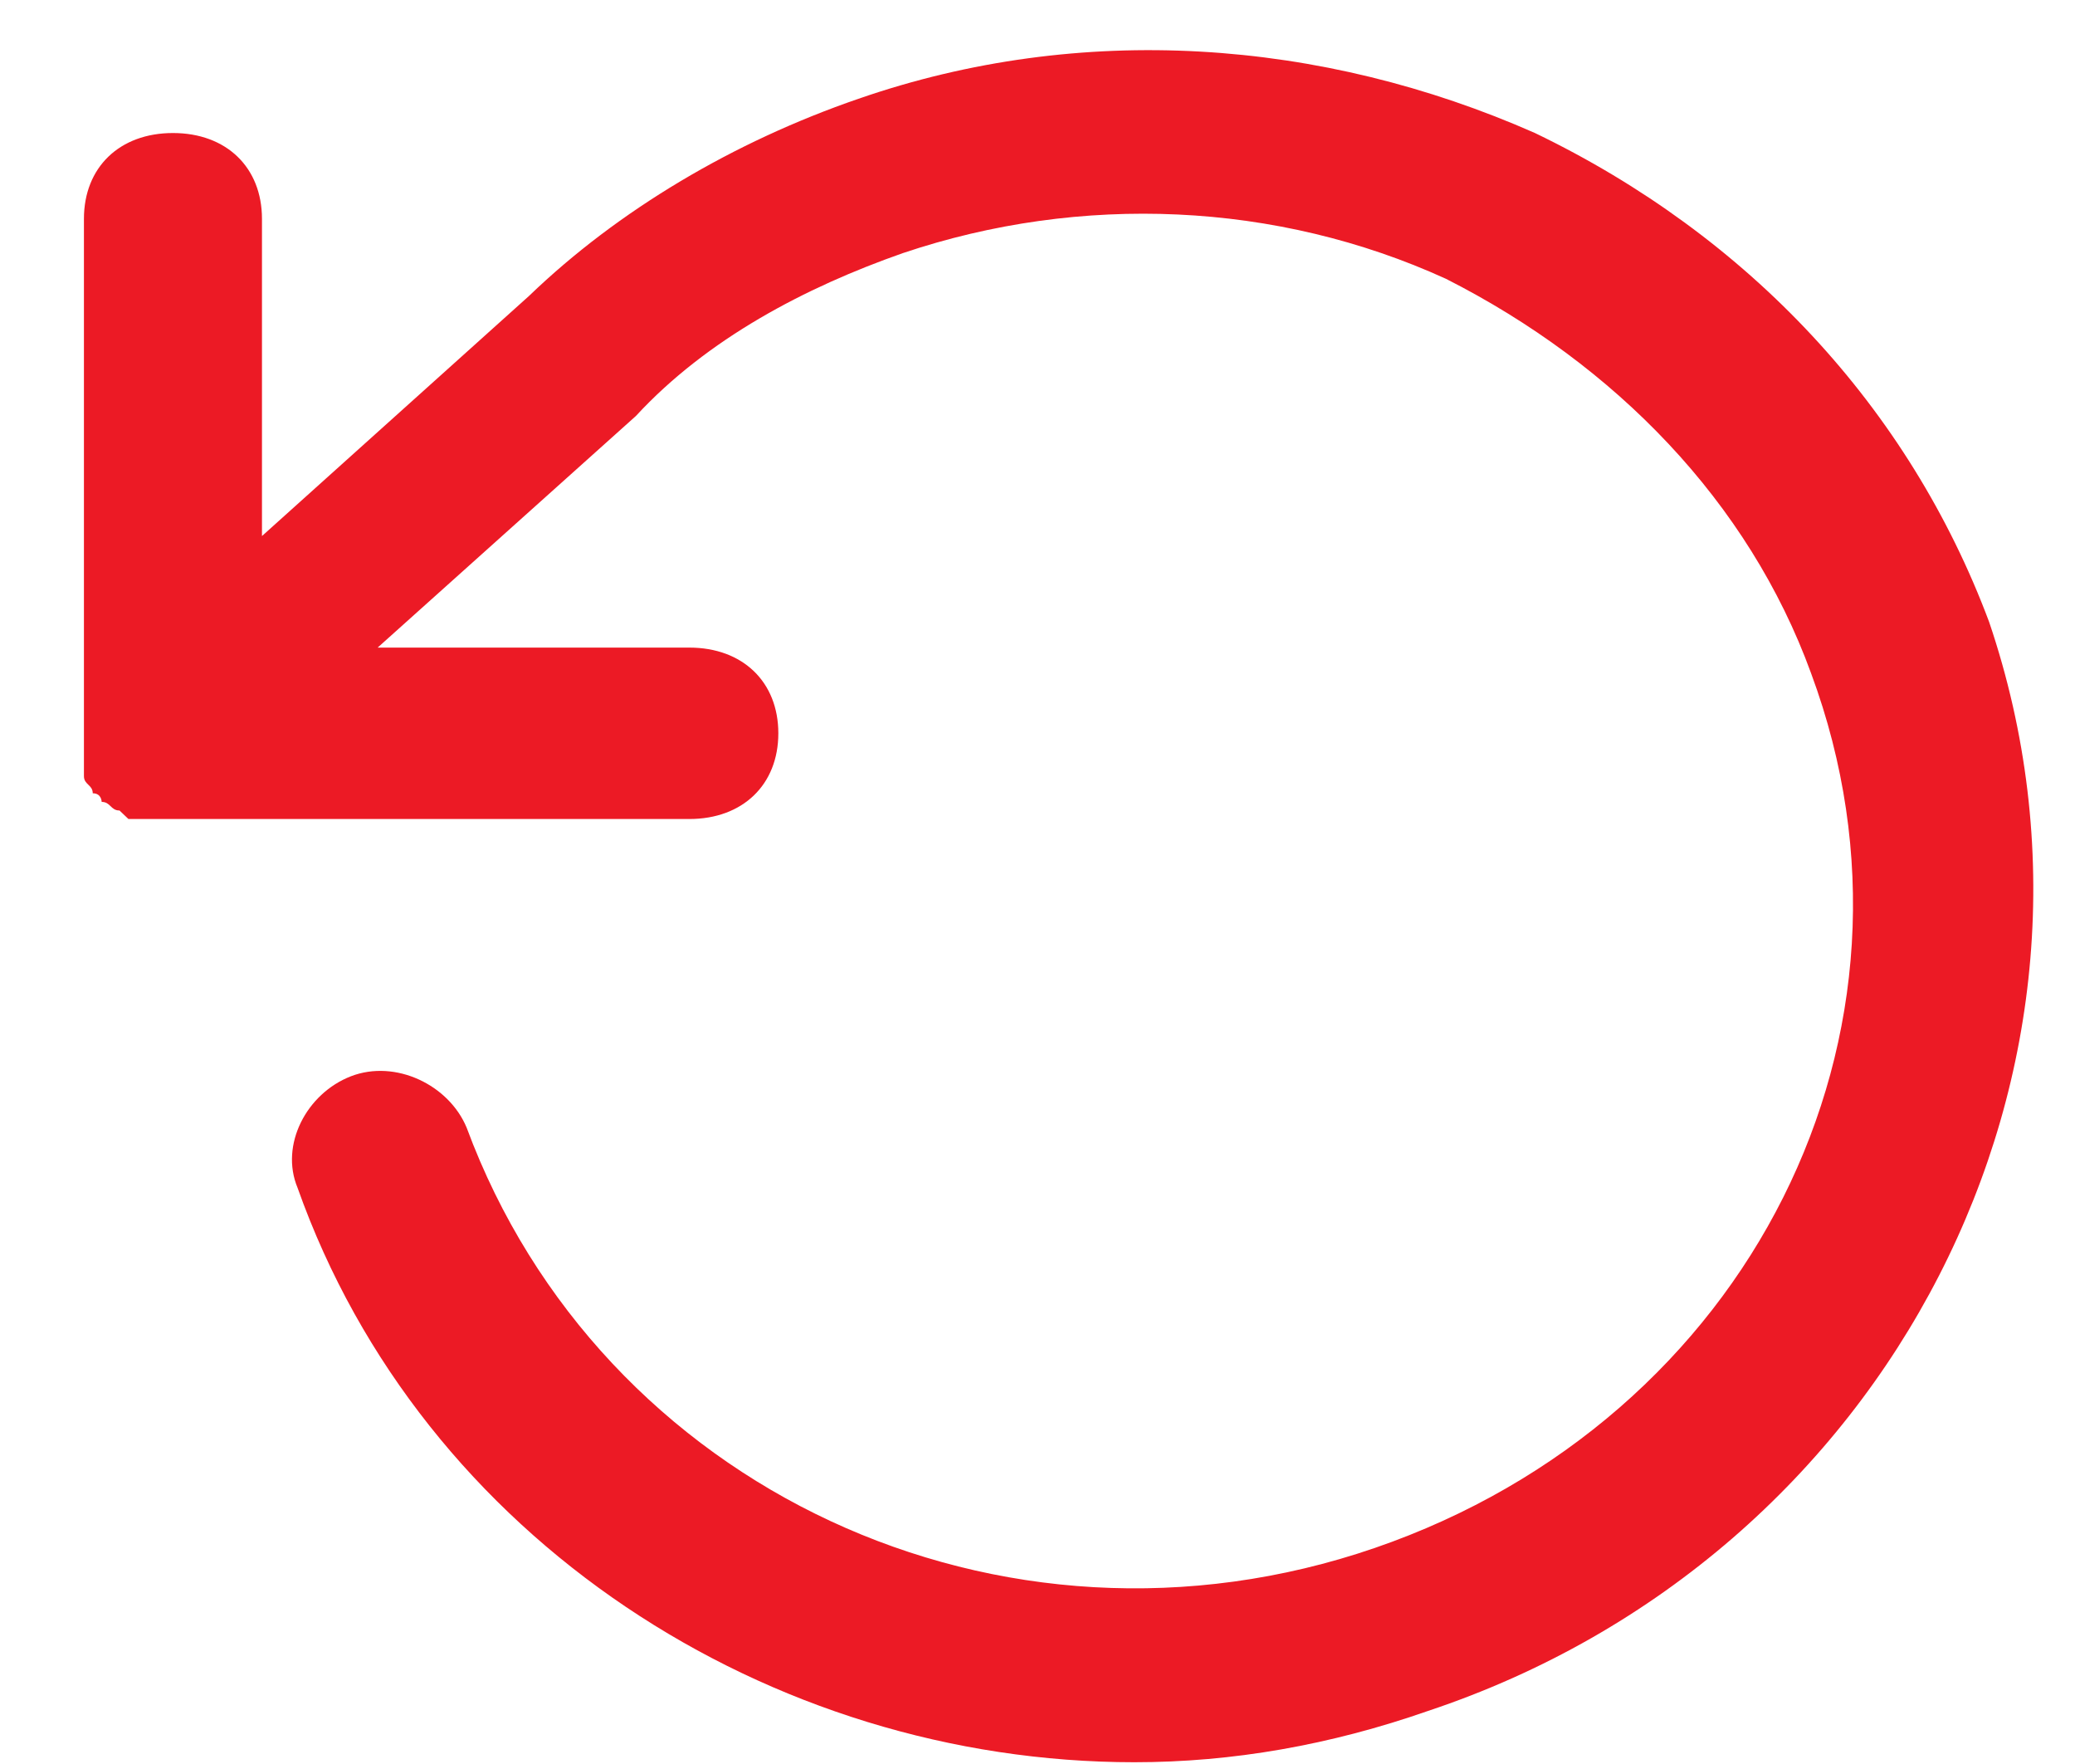
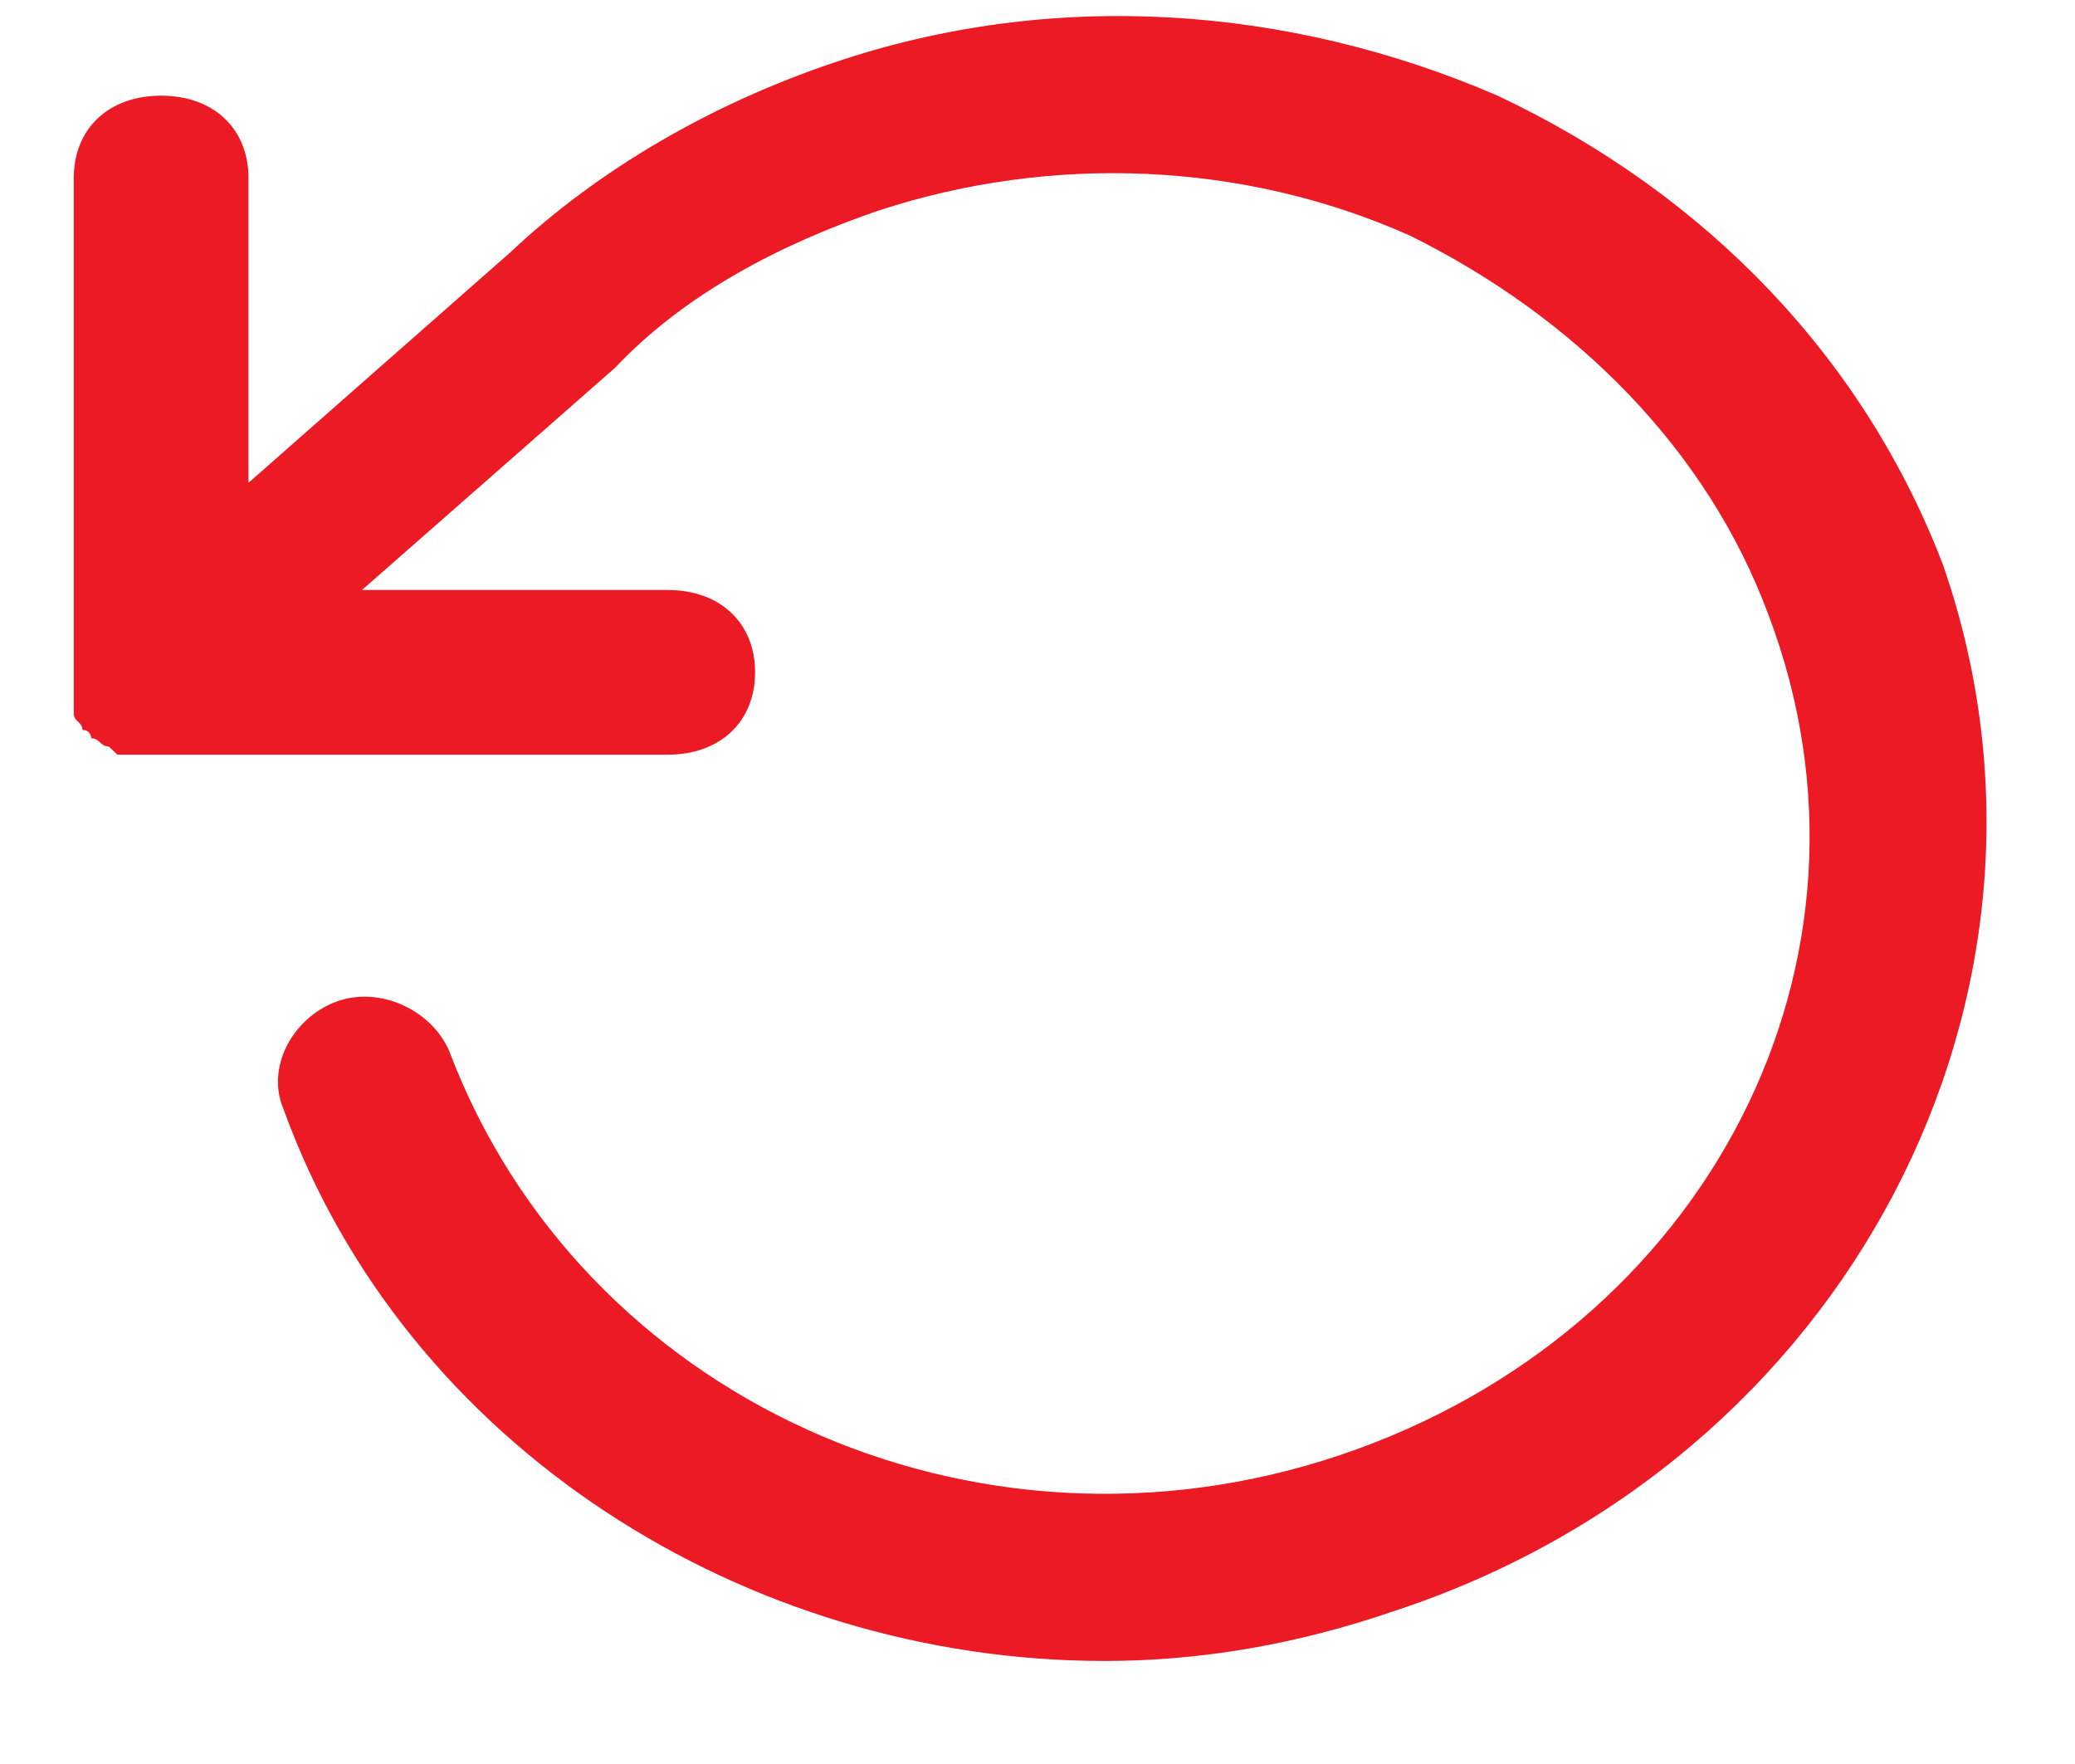
<svg xmlns="http://www.w3.org/2000/svg" width="20" height="17" viewBox="0 0 20 17" fill="none">
-   <path d="M13.766 16.488C12.822 16.818 11.878 16.983 10.934 16.983C7.416 16.983 4.069 14.835 2.868 11.447C2.696 11.034 2.954 10.538 3.383 10.372C3.812 10.207 4.327 10.455 4.498 10.868C5.785 14.339 9.647 16.157 13.251 14.918C16.855 13.678 18.743 9.959 17.456 6.488C16.855 4.836 15.568 3.514 13.937 2.687C12.307 1.943 10.419 1.861 8.703 2.439C7.759 2.77 6.815 3.266 6.129 4.009L3.64 6.241H6.644C7.158 6.241 7.502 6.571 7.502 7.067C7.502 7.563 7.158 7.893 6.644 7.893H1.495V7.893C1.409 7.893 1.323 7.893 1.323 7.893H1.238L1.152 7.811C1.066 7.811 1.066 7.728 0.98 7.728V7.728C0.98 7.728 0.98 7.645 0.894 7.645C0.894 7.563 0.809 7.563 0.809 7.48C0.809 7.397 0.809 7.315 0.809 7.315V7.232V2.109C0.809 1.613 1.152 1.282 1.667 1.282C2.182 1.282 2.525 1.613 2.525 2.109V5.166L5.099 2.852C5.957 2.026 7.073 1.365 8.274 0.952C10.419 0.208 12.736 0.373 14.795 1.282C16.855 2.274 18.399 3.927 19.172 5.993C20.63 10.29 18.228 15 13.766 16.488Z" fill="#EC1A25" />
+   <path d="M13.425 15.53C12.498 15.848 11.572 16.007 10.646 16.007C7.194 16.007 3.91 13.943 2.732 10.687C2.563 10.29 2.816 9.814 3.237 9.655C3.658 9.496 4.163 9.735 4.331 10.132C5.594 13.466 9.383 15.213 12.919 14.022C16.456 12.831 18.308 9.258 17.045 5.924C16.456 4.336 15.193 3.066 13.593 2.272C11.993 1.557 10.141 1.478 8.457 2.033C7.531 2.351 6.605 2.827 5.931 3.542L3.489 5.686H6.436C6.941 5.686 7.278 6.003 7.278 6.479C7.278 6.956 6.941 7.273 6.436 7.273H1.385V7.273C1.3 7.273 1.216 7.273 1.216 7.273H1.132L1.048 7.194C0.964 7.194 0.964 7.115 0.879 7.115V7.115C0.879 7.115 0.879 7.035 0.795 7.035C0.795 6.956 0.711 6.956 0.711 6.876C0.711 6.797 0.711 6.718 0.711 6.718V6.638V1.716C0.711 1.239 1.048 0.922 1.553 0.922C2.058 0.922 2.395 1.239 2.395 1.716V4.653L4.921 2.43C5.763 1.636 6.857 1.001 8.036 0.604C10.141 -0.11 12.414 0.049 14.435 0.922C16.456 1.875 17.971 3.462 18.729 5.447C20.16 9.576 17.803 14.101 13.425 15.53Z" fill="#EC1A25" />
</svg>
